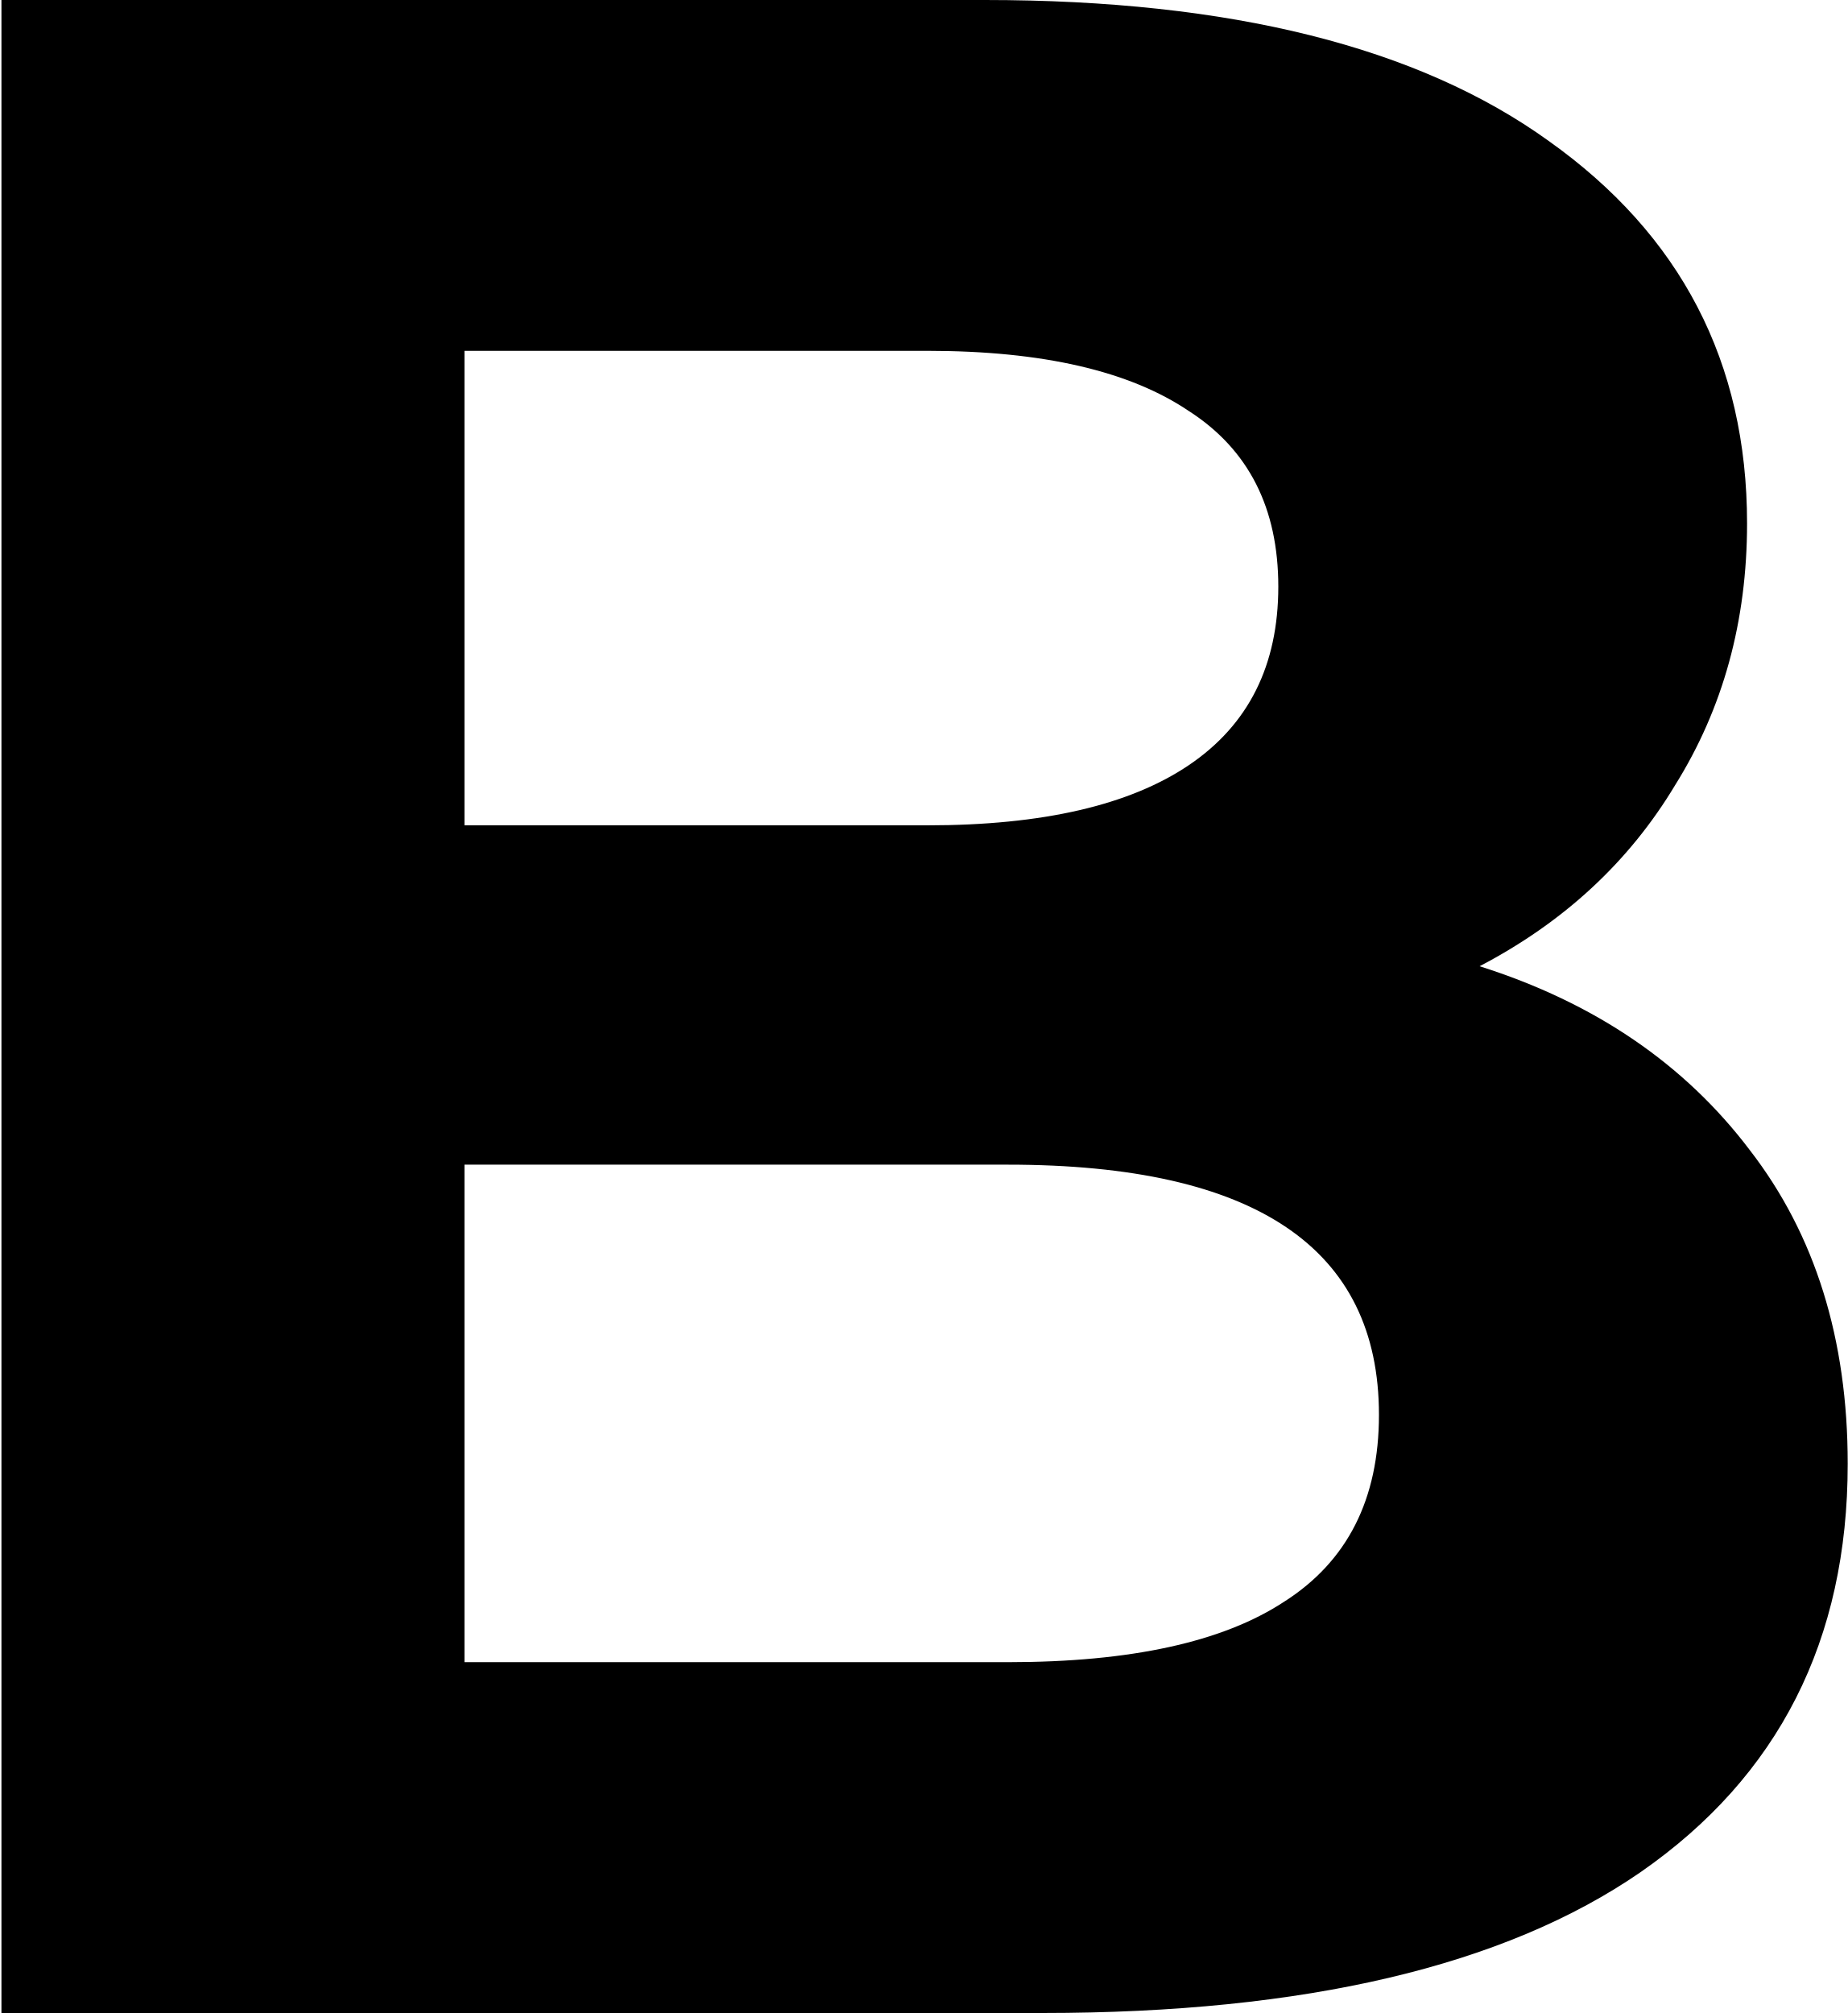
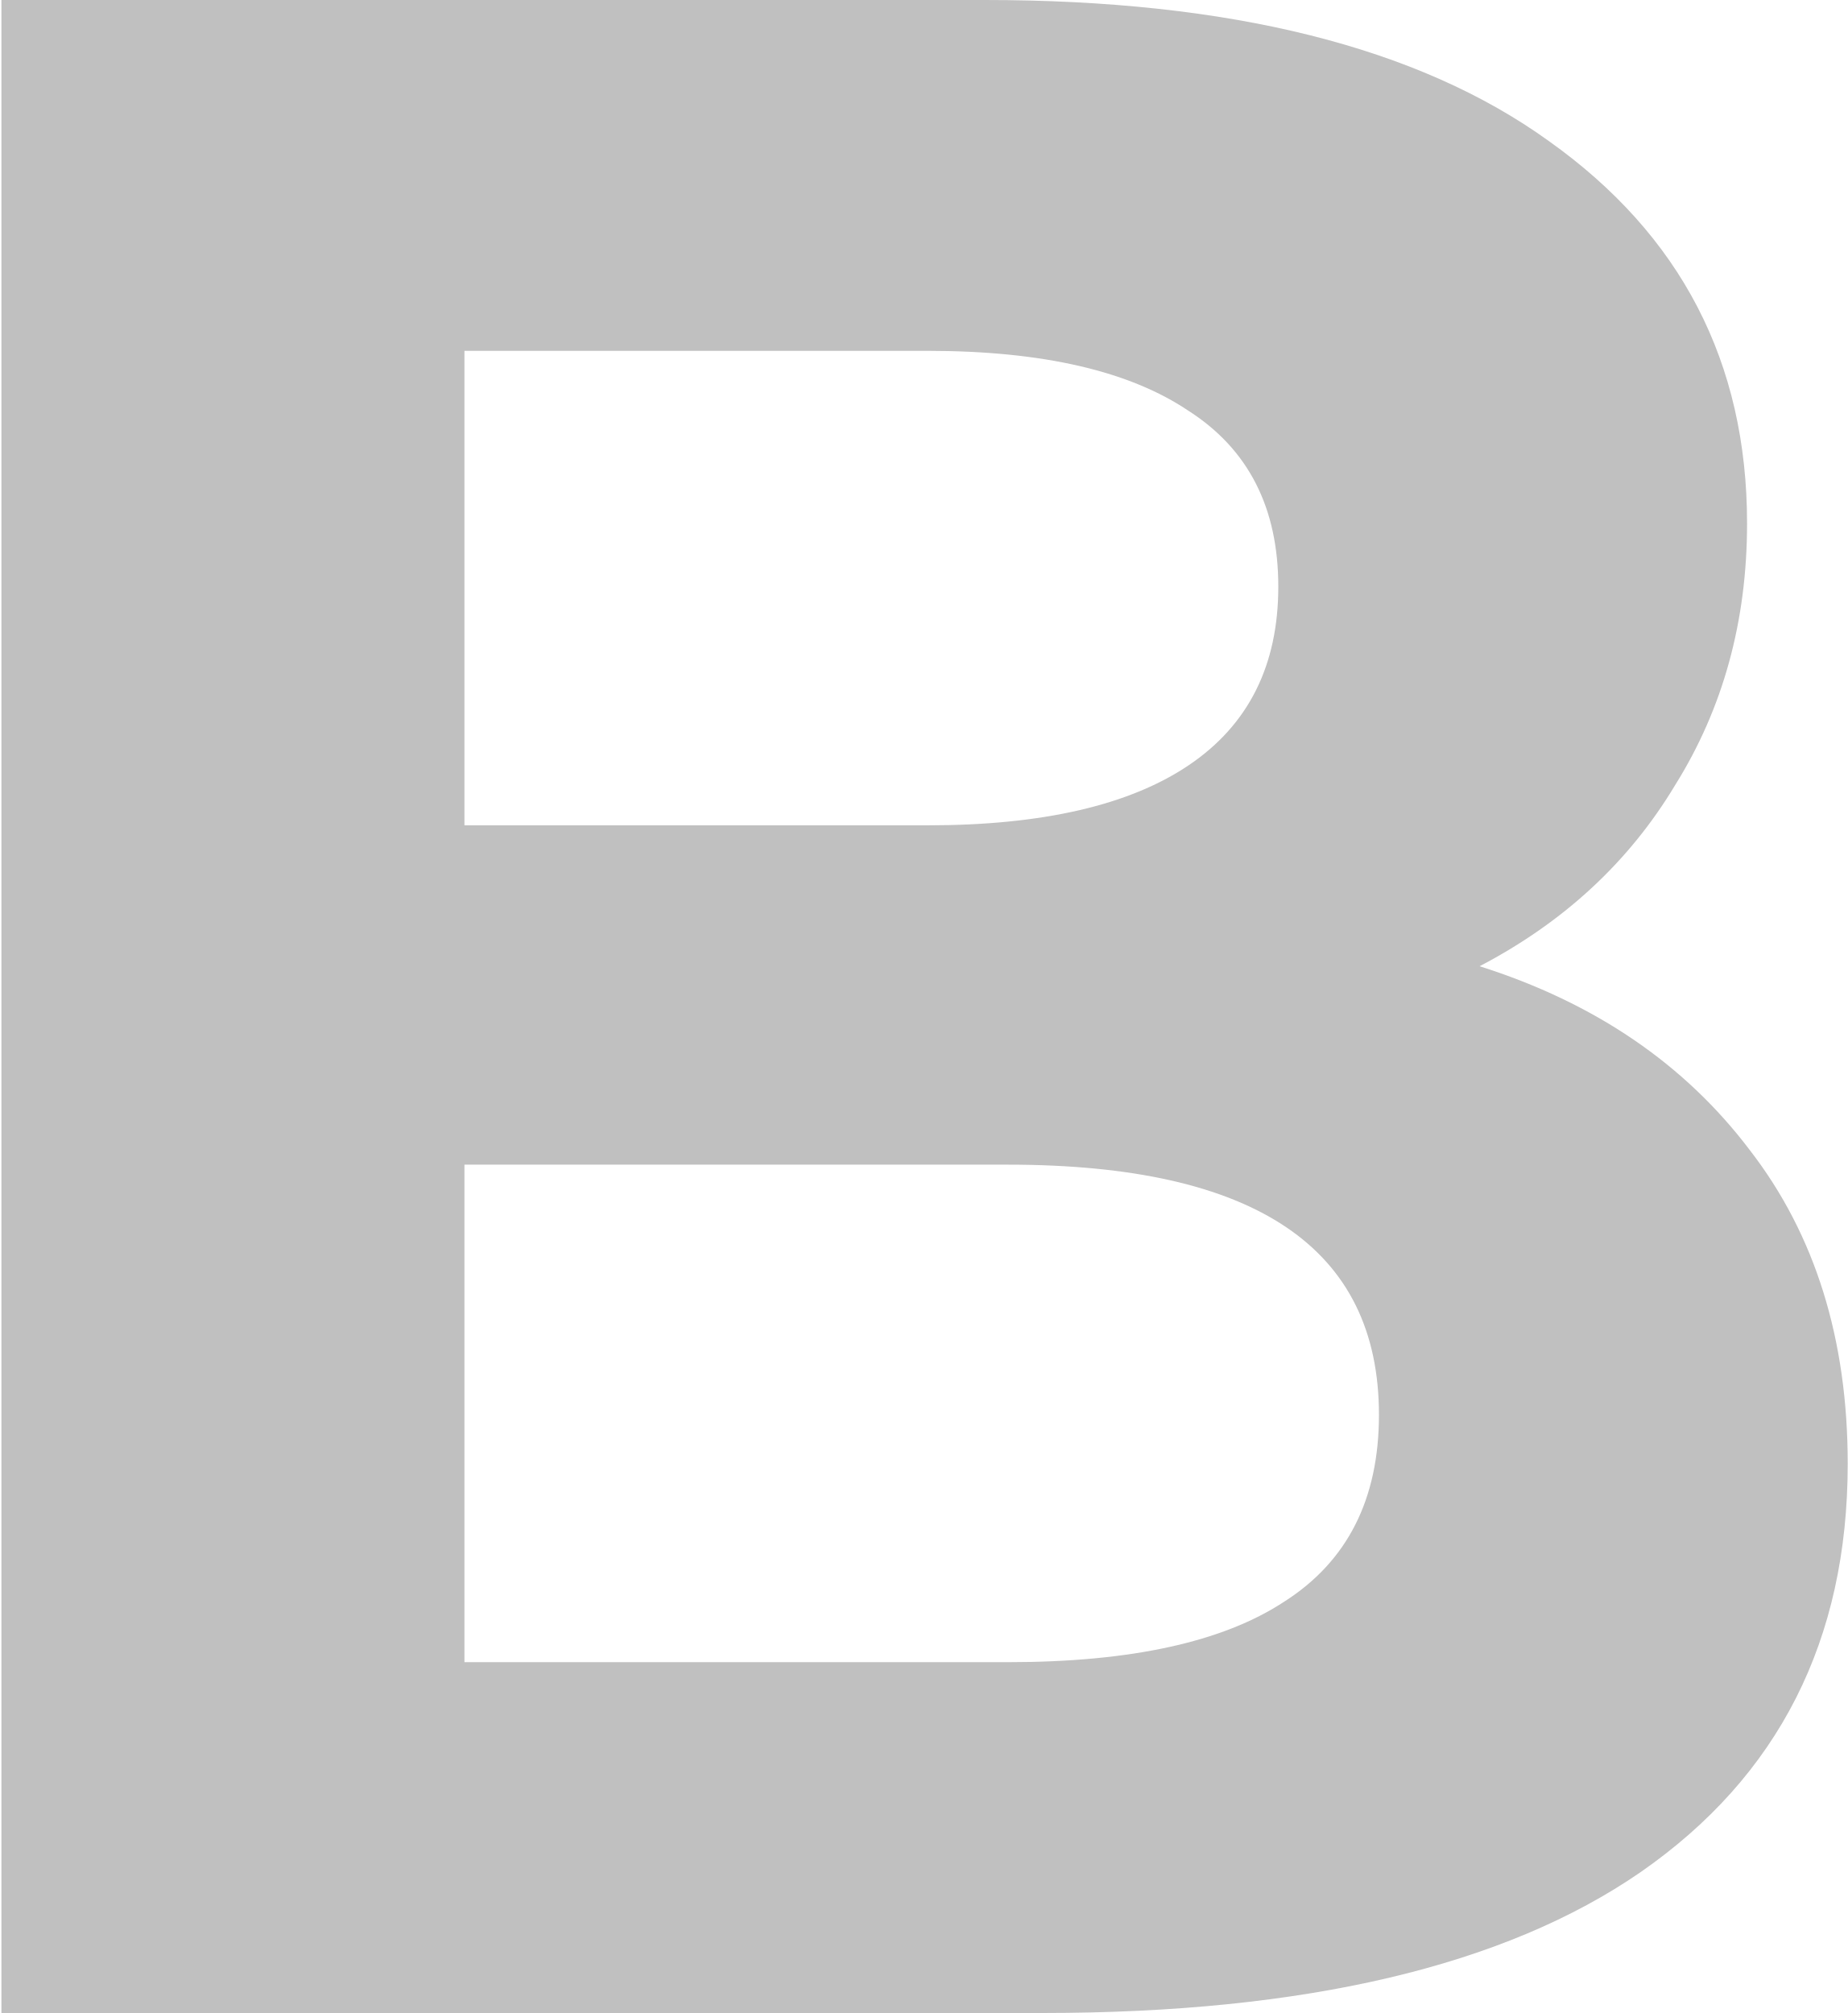
<svg xmlns="http://www.w3.org/2000/svg" width="257" height="280" viewBox="0 0 257 280" fill="none">
-   <path d="M205.8 134.4C221.8 139.467 234.333 148 243.4 160C252.467 171.733 257 186.267 257 203.6C257 228.133 247.4 247.067 228.2 260.4C209.267 273.467 181.533 280 145 280H0.2V-1.90735e-05H137C171.133 -1.90735e-05 197.267 6.533 215.4 19.6C233.8 32.667 243 50.4 243 72.8C243 86.4 239.667 98.533 233 109.2C226.6 119.867 217.533 128.267 205.8 134.4ZM64.6 48.8V114.8H129C145 114.8 157.133 112 165.4 106.4C173.667 100.8 177.8 92.533 177.8 81.6C177.8 70.667 173.667 62.533 165.4 57.2C157.133 51.6 145 48.8 129 48.8H64.6ZM140.2 231.2C157.267 231.2 170.067 228.4 178.6 222.8C187.4 217.2 191.8 208.533 191.8 196.8C191.8 173.6 174.6 162 140.2 162H64.6V231.2H140.2Z" fill="black" />
+   <path d="M205.8 134.4C221.8 139.467 234.333 148 243.4 160C252.467 171.733 257 186.267 257 203.6C257 228.133 247.4 247.067 228.2 260.4C209.267 273.467 181.533 280 145 280H0.2V-1.90735e-05H137C171.133 -1.90735e-05 197.267 6.533 215.4 19.6C233.8 32.667 243 50.4 243 72.8C243 86.4 239.667 98.533 233 109.2C226.6 119.867 217.533 128.267 205.8 134.4ZM64.6 48.8V114.8H129C145 114.8 157.133 112 165.4 106.4C173.667 100.8 177.8 92.533 177.8 81.6C177.8 70.667 173.667 62.533 165.4 57.2C157.133 51.6 145 48.8 129 48.8H64.6ZM140.2 231.2C157.267 231.2 170.067 228.4 178.6 222.8C187.4 217.2 191.8 208.533 191.8 196.8C191.8 173.6 174.6 162 140.2 162H64.6V231.2H140.2Z" fill="#C0C0C0" />
</svg>
